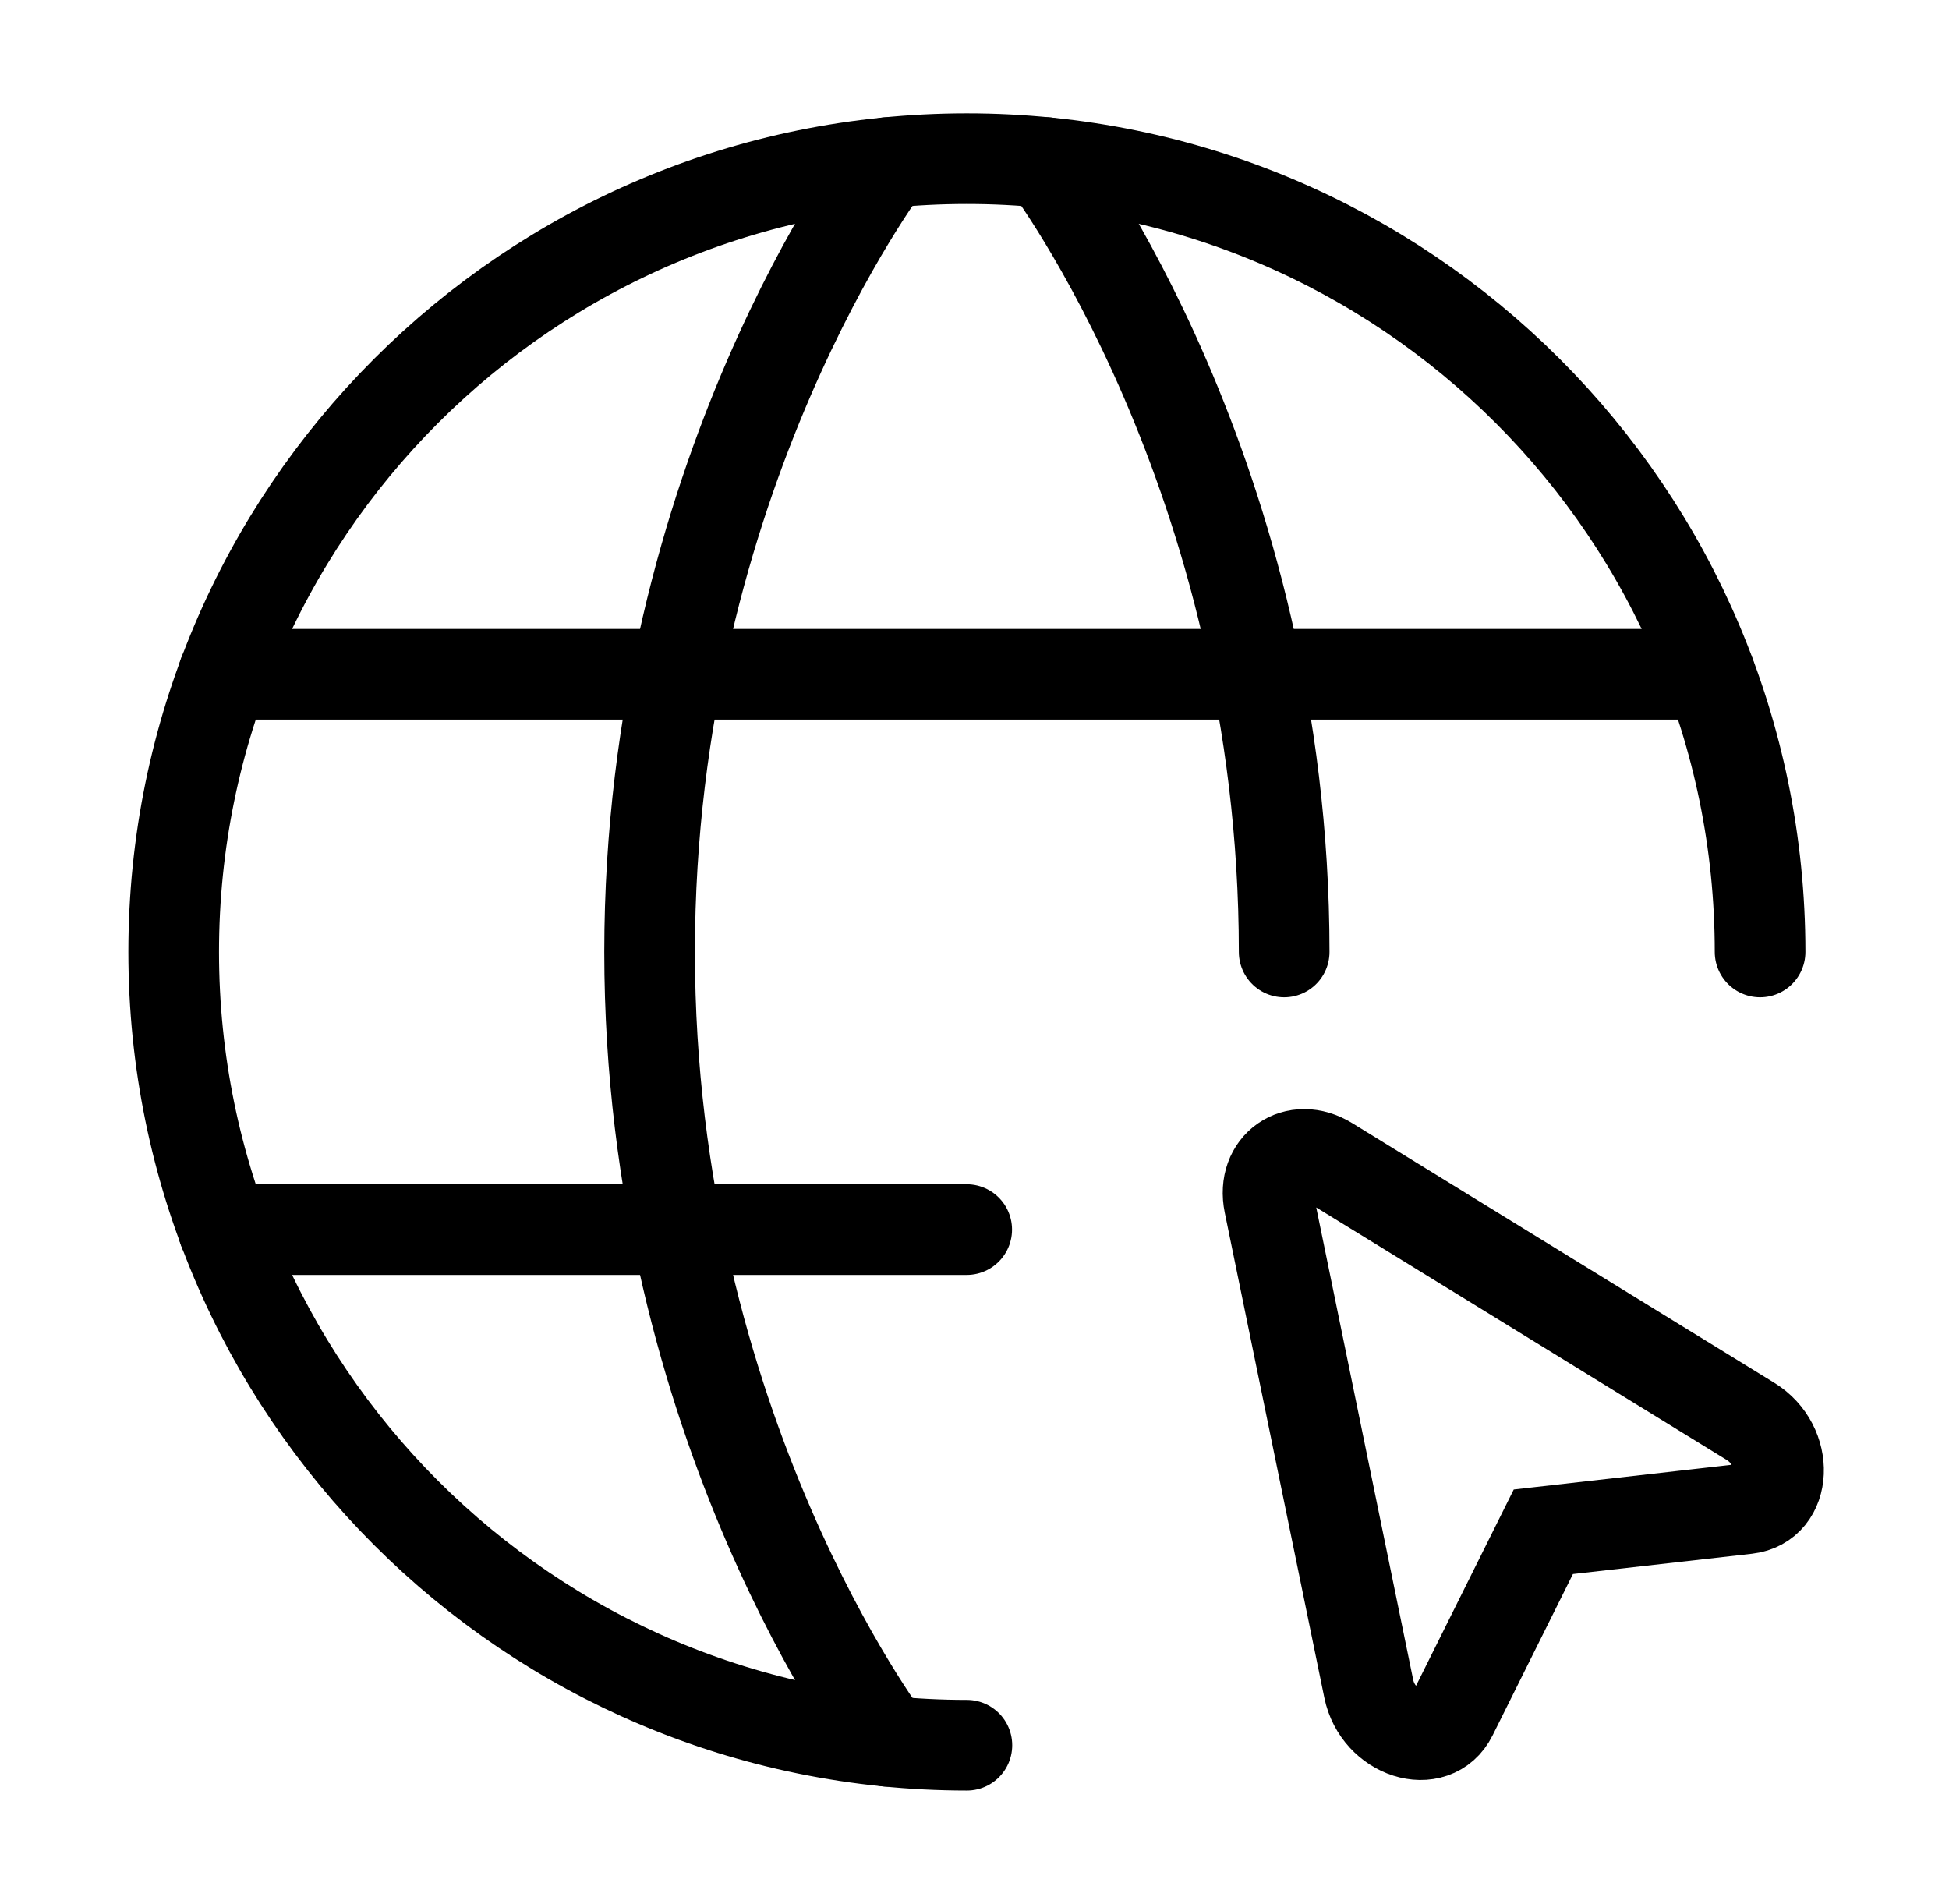
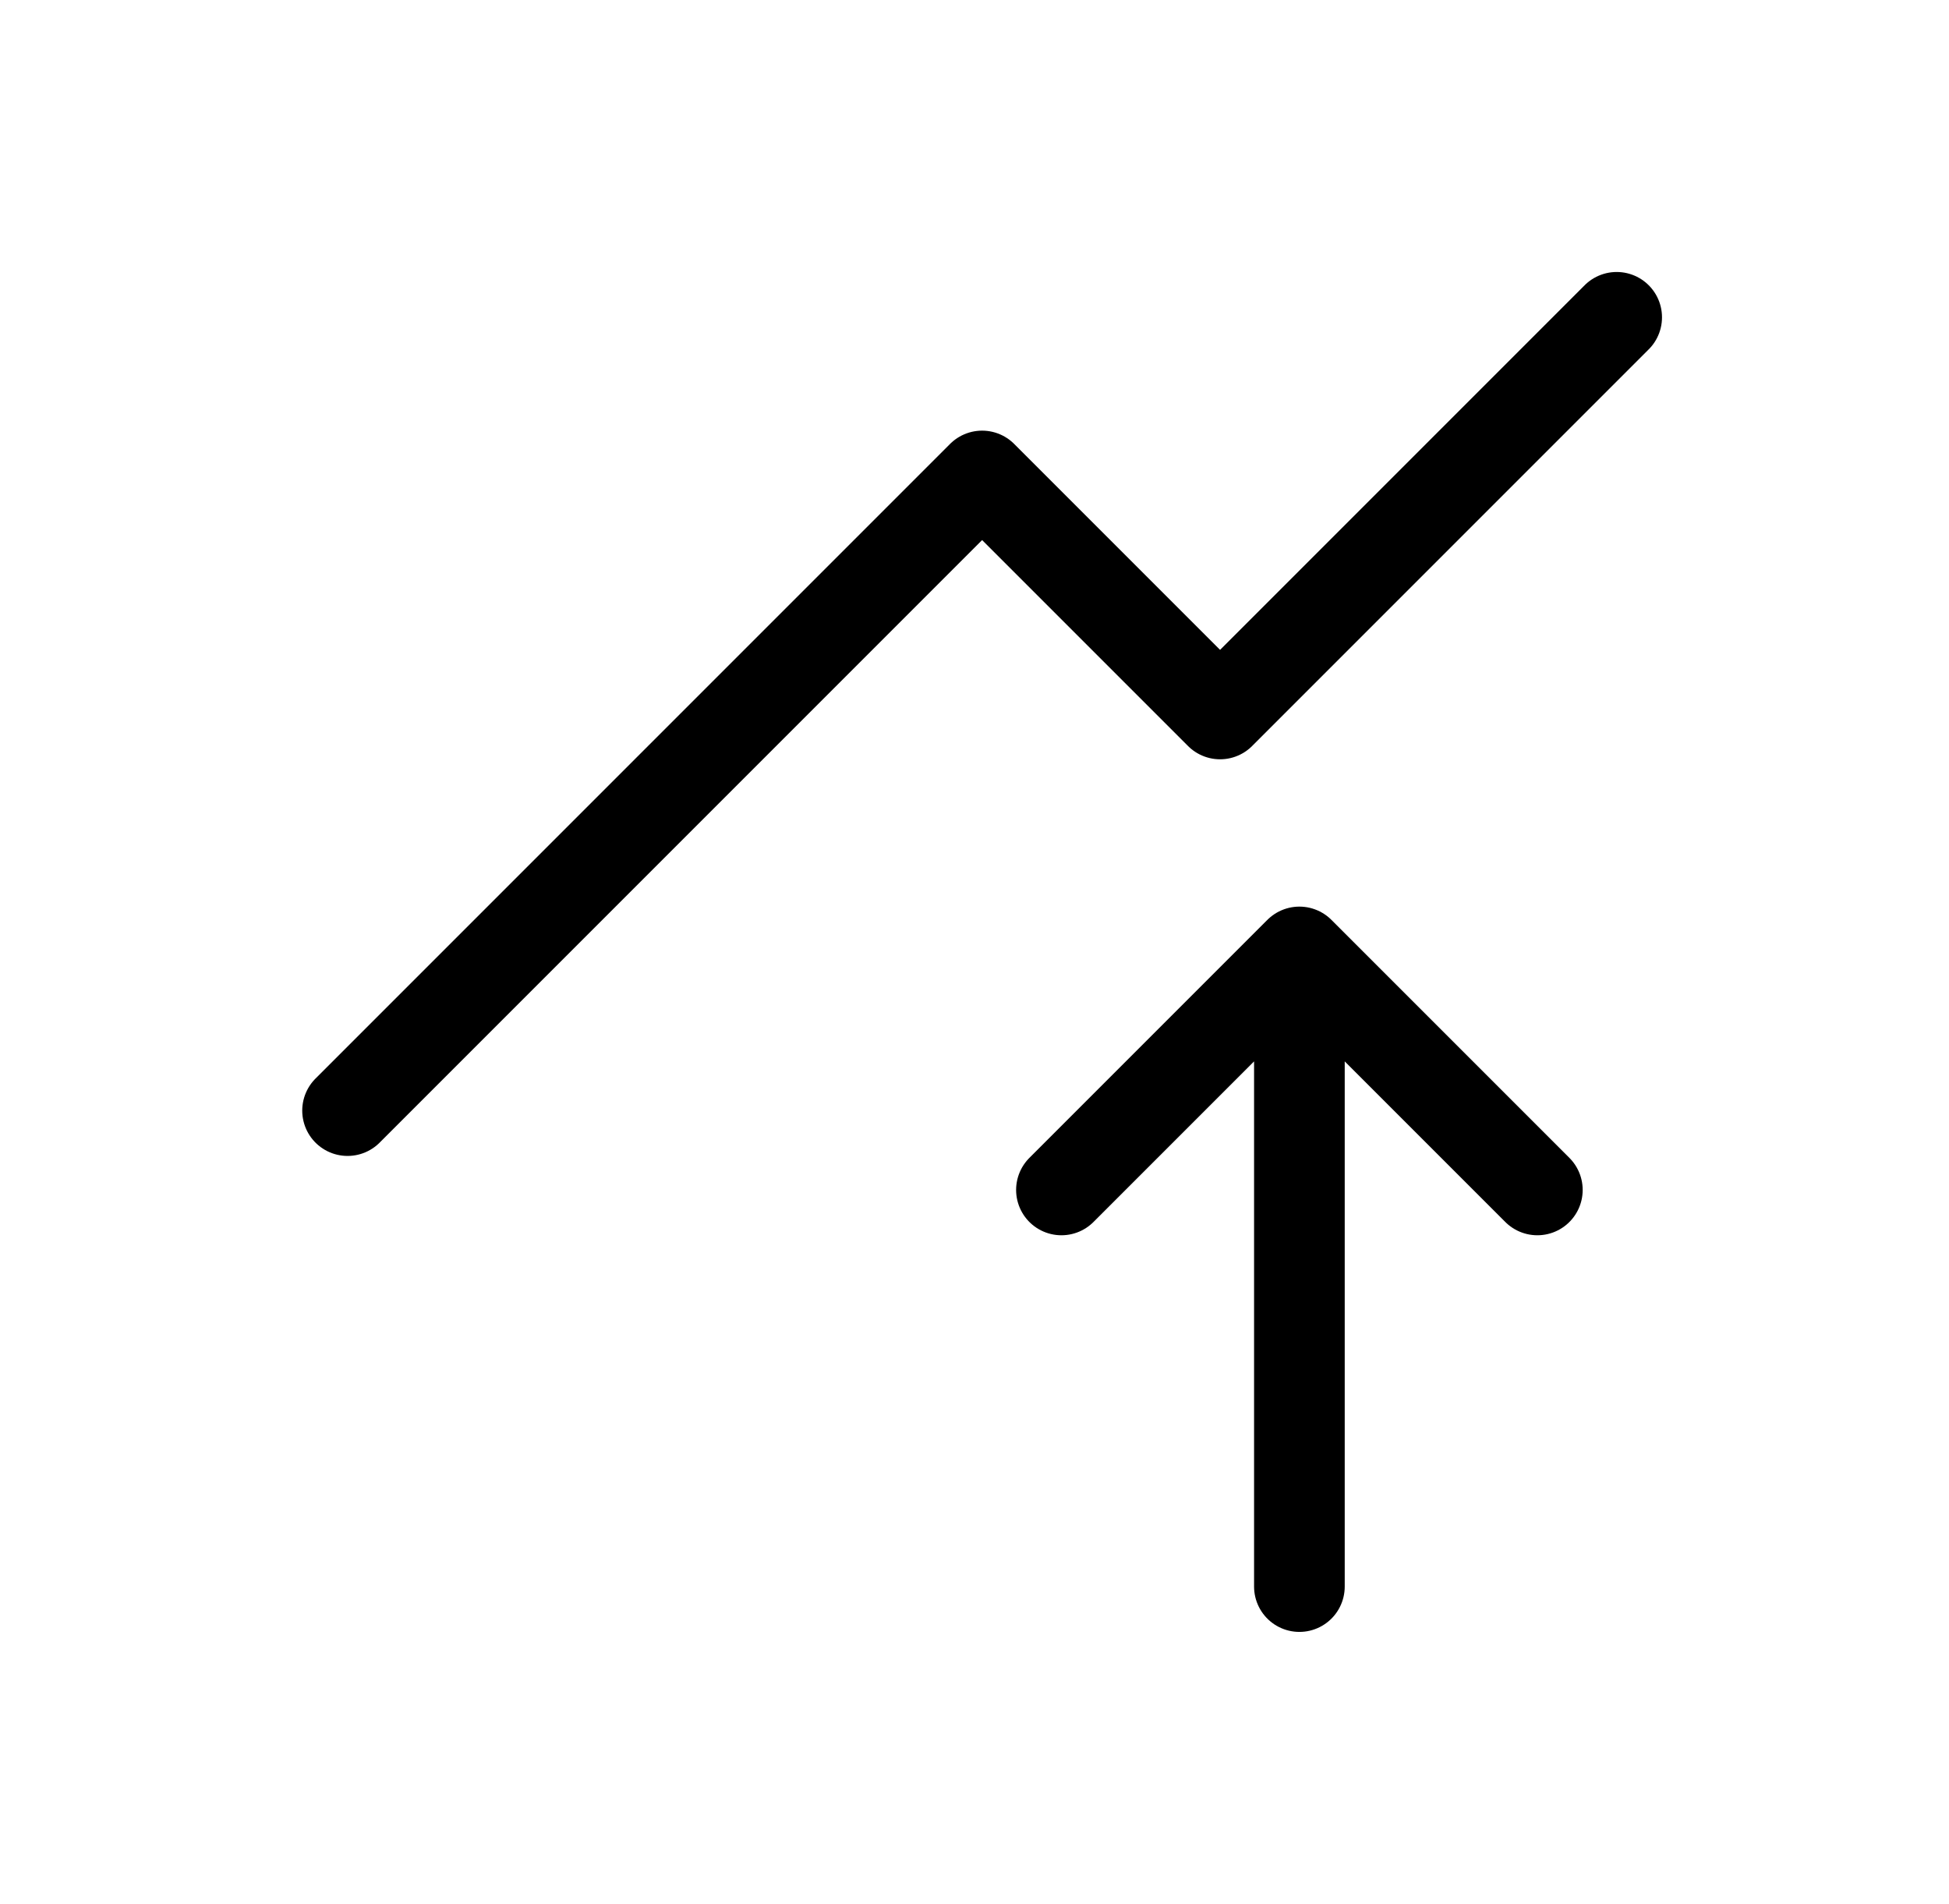
<svg xmlns="http://www.w3.org/2000/svg" width="100%" height="100%" viewBox="0 0 43 42" fill="none">
-   <path d="M38.832 21C38.832 11.335 30.997 3.5 21.332 3.5C11.667 3.5 3.832 11.335 3.832 21C3.832 30.665 11.667 38.5 21.332 38.5" stroke="black" stroke-width="2" stroke-linecap="round" stroke-linejoin="round" />
-   <path d="M23.082 3.586C23.082 3.586 28.332 10.499 28.332 21" stroke="black" stroke-width="2" stroke-linecap="round" stroke-linejoin="round" />
-   <path d="M19.582 38.413C19.582 38.413 14.332 31.5 14.332 21C14.332 10.499 19.582 3.586 19.582 3.586" stroke="black" stroke-width="2" stroke-linecap="round" stroke-linejoin="round" />
-   <path d="M4.93 27.125H21.328" stroke="black" stroke-width="2" stroke-linecap="round" stroke-linejoin="round" />
-   <path d="M4.93 14.875H37.726" stroke="black" stroke-width="2" stroke-linecap="round" stroke-linejoin="round" />
-   <path fill-rule="evenodd" clip-rule="evenodd" d="M38.621 31.356C39.485 31.887 39.431 33.181 38.541 33.282L34.05 33.791L32.035 37.838C31.636 38.639 30.402 38.247 30.198 37.253L28.001 26.55C27.829 25.71 28.584 25.181 29.314 25.631L38.621 31.356Z" stroke="black" stroke-width="2" />
+   <path d="M28.668 35V21M28.668 21L33.918 26.25M28.668 21L23.418 26.25" stroke="black" stroke-width="2" stroke-linecap="round" stroke-linejoin="round" />
+   <path d="M7.668 24.5L21.668 10.5L26.918 15.75L35.668 7" stroke="black" stroke-width="2" stroke-linecap="round" stroke-linejoin="round" />
</svg>
